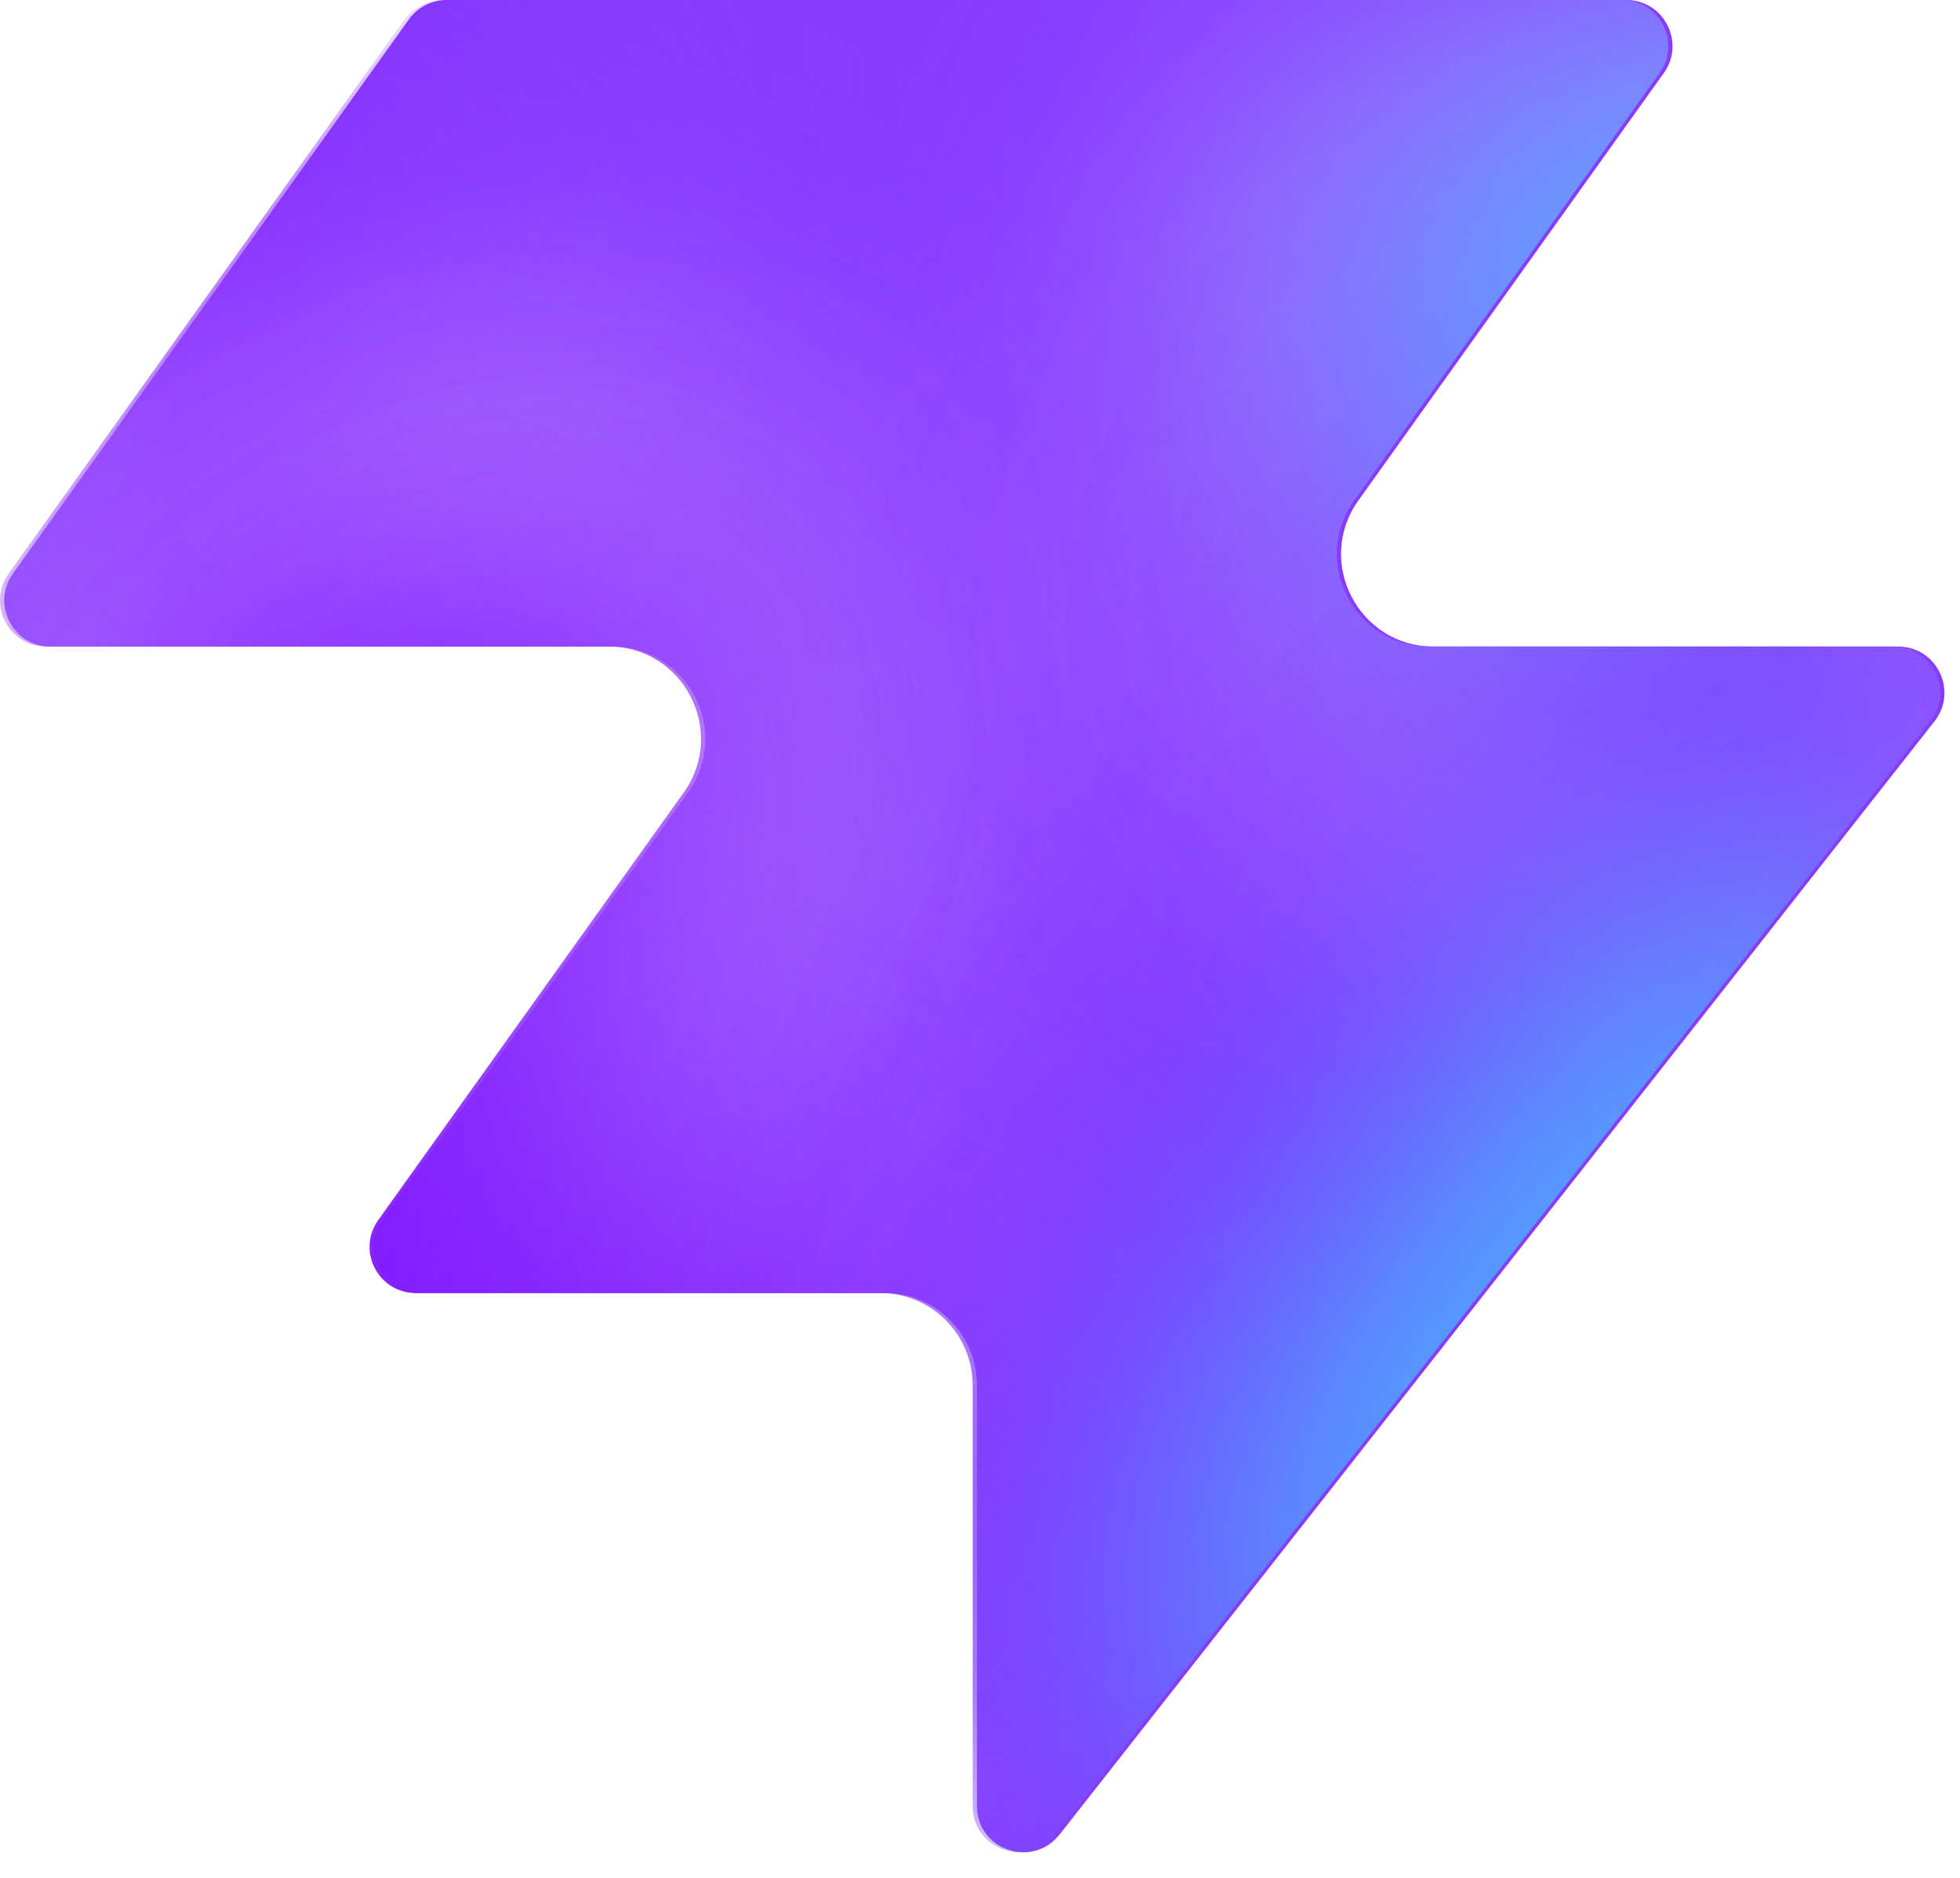
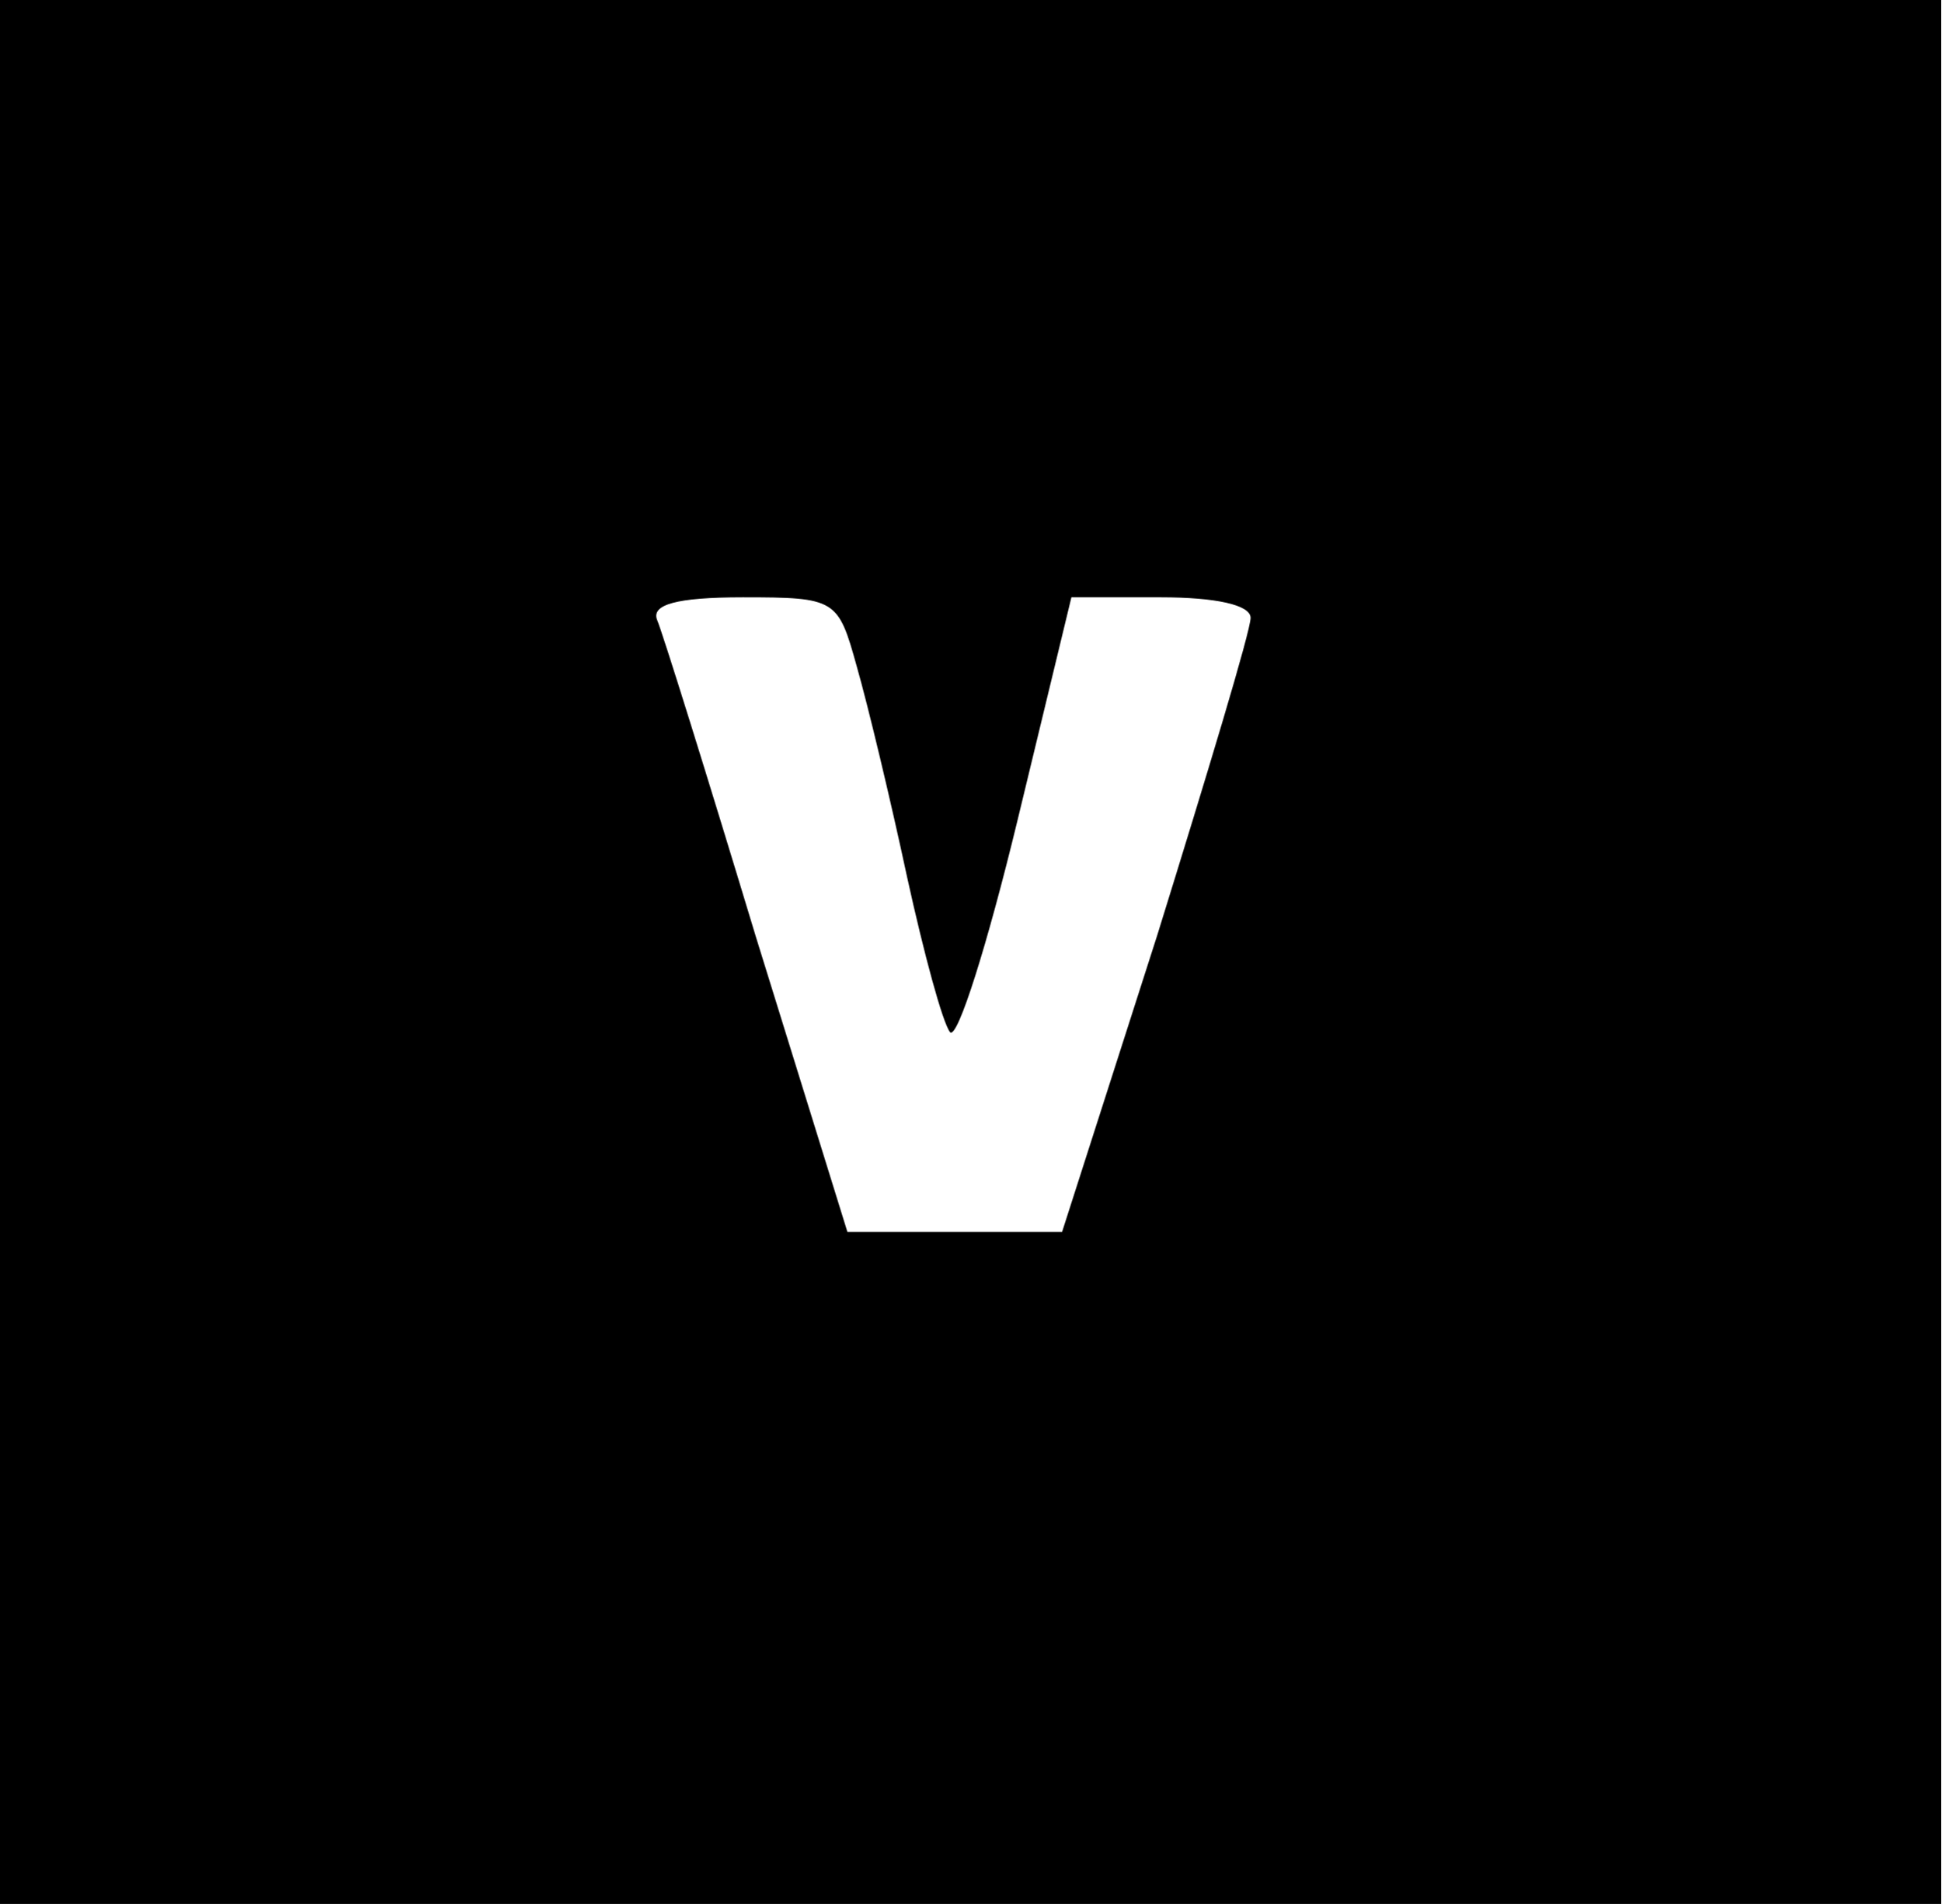
- <svg xmlns="http://www.w3.org/2000/svg" width="48" height="46" fill="none" viewBox="0 0 48 46">
-   <path fill="#863bff" d="M25.946 44.938c-.664.845-2.021.375-2.021-.698V33.937a2.26 2.26 0 0 0-2.262-2.262H10.287c-.92 0-1.456-1.04-.92-1.788l7.48-10.471c1.07-1.497 0-3.578-1.842-3.578H1.237c-.92 0-1.456-1.04-.92-1.788L10.013.474c.214-.297.556-.474.92-.474h28.894c.92 0 1.456 1.04.92 1.788l-7.48 10.471c-1.07 1.498 0 3.579 1.842 3.579h11.377c.943 0 1.473 1.088.89 1.83L25.947 44.94z" style="fill:#863bff;fill:color(display-p3 .525 .23 1);fill-opacity:1" />
-   <mask id="a" width="48" height="46" x="0" y="0" maskUnits="userSpaceOnUse" style="mask-type:alpha">
-     <path fill="#000" d="M25.842 44.938c-.664.844-2.021.375-2.021-.698V33.937a2.26 2.26 0 0 0-2.262-2.262H10.183c-.92 0-1.456-1.04-.92-1.788l7.48-10.471c1.07-1.498 0-3.579-1.842-3.579H1.133c-.92 0-1.456-1.04-.92-1.787L9.91.473c.214-.297.556-.474.92-.474h28.894c.92 0 1.456 1.04.92 1.788l-7.48 10.471c-1.07 1.498 0 3.578 1.842 3.578h11.377c.943 0 1.473 1.088.89 1.832L25.843 44.94z" style="fill:#000;fill-opacity:1" />
-   </mask>
-   <g mask="url(#a)">
-     <g filter="url(#b)">
-       <ellipse cx="5.508" cy="14.704" fill="#ede6ff" rx="5.508" ry="14.704" style="fill:#ede6ff;fill:color(display-p3 .927 .903 1);fill-opacity:1" transform="matrix(.00324 1 1 -.00324 -4.47 31.516)" />
-     </g>
-     <g filter="url(#c)">
-       <ellipse cx="10.399" cy="29.851" fill="#ede6ff" rx="10.399" ry="29.851" style="fill:#ede6ff;fill:color(display-p3 .927 .903 1);fill-opacity:1" transform="matrix(.00324 1 1 -.00324 -39.328 7.883)" />
-     </g>
-     <g filter="url(#d)">
-       <ellipse cx="5.508" cy="30.487" fill="#7e14ff" rx="5.508" ry="30.487" style="fill:#7e14ff;fill:color(display-p3 .492 .077 1);fill-opacity:1" transform="rotate(89.814 -25.913 -14.639)scale(1 -1)" />
-     </g>
-     <g filter="url(#e)">
-       <ellipse cx="5.508" cy="30.599" fill="#7e14ff" rx="5.508" ry="30.599" style="fill:#7e14ff;fill:color(display-p3 .492 .077 1);fill-opacity:1" transform="rotate(89.814 -32.644 -3.334)scale(1 -1)" />
-     </g>
-     <g filter="url(#f)">
-       <ellipse cx="5.508" cy="30.599" fill="#7e14ff" rx="5.508" ry="30.599" style="fill:#7e14ff;fill:color(display-p3 .492 .077 1);fill-opacity:1" transform="matrix(.00324 1 1 -.00324 -34.34 30.47)" />
-     </g>
-     <g filter="url(#g)">
-       <ellipse cx="14.072" cy="22.078" fill="#ede6ff" rx="14.072" ry="22.078" style="fill:#ede6ff;fill:color(display-p3 .927 .903 1);fill-opacity:1" transform="rotate(93.35 24.506 48.493)scale(-1 1)" />
-     </g>
-     <g filter="url(#h)">
-       <ellipse cx="3.47" cy="21.501" fill="#7e14ff" rx="3.47" ry="21.501" style="fill:#7e14ff;fill:color(display-p3 .492 .077 1);fill-opacity:1" transform="rotate(89.009 28.708 47.59)scale(-1 1)" />
-     </g>
-     <g filter="url(#i)">
-       <ellipse cx="3.47" cy="21.501" fill="#7e14ff" rx="3.47" ry="21.501" style="fill:#7e14ff;fill:color(display-p3 .492 .077 1);fill-opacity:1" transform="rotate(89.009 28.708 47.59)scale(-1 1)" />
-     </g>
-     <g filter="url(#j)">
-       <ellipse cx=".387" cy="8.972" fill="#7e14ff" rx="4.407" ry="29.108" style="fill:#7e14ff;fill:color(display-p3 .492 .077 1);fill-opacity:1" transform="rotate(39.51 .387 8.972)" />
-     </g>
-     <g filter="url(#k)">
-       <ellipse cx="47.523" cy="-6.092" fill="#7e14ff" rx="4.407" ry="29.108" style="fill:#7e14ff;fill:color(display-p3 .492 .077 1);fill-opacity:1" transform="rotate(37.892 47.523 -6.092)" />
-     </g>
-     <g filter="url(#l)">
-       <ellipse cx="41.412" cy="6.333" fill="#47bfff" rx="5.971" ry="9.665" style="fill:#47bfff;fill:color(display-p3 .28 .748 1);fill-opacity:1" transform="rotate(37.892 41.412 6.333)" />
-     </g>
-     <g filter="url(#m)">
-       <ellipse cx="-1.879" cy="38.332" fill="#7e14ff" rx="4.407" ry="29.108" style="fill:#7e14ff;fill:color(display-p3 .492 .077 1);fill-opacity:1" transform="rotate(37.892 -1.88 38.332)" />
-     </g>
-     <g filter="url(#n)">
-       <ellipse cx="-1.879" cy="38.332" fill="#7e14ff" rx="4.407" ry="29.108" style="fill:#7e14ff;fill:color(display-p3 .492 .077 1);fill-opacity:1" transform="rotate(37.892 -1.88 38.332)" />
-     </g>
-     <g filter="url(#o)">
-       <ellipse cx="35.651" cy="29.907" fill="#7e14ff" rx="4.407" ry="29.108" style="fill:#7e14ff;fill:color(display-p3 .492 .077 1);fill-opacity:1" transform="rotate(37.892 35.651 29.907)" />
-     </g>
-     <g filter="url(#p)">
-       <ellipse cx="38.418" cy="32.4" fill="#47bfff" rx="5.971" ry="15.297" style="fill:#47bfff;fill:color(display-p3 .28 .748 1);fill-opacity:1" transform="rotate(37.892 38.418 32.4)" />
-     </g>
+ <svg xmlns="http://www.w3.org/2000/svg" version="1.0" width="104pt" height="102pt" viewBox="0 0 104 102" preserveAspectRatio="xMidYMid meet">
+   <g transform="translate(0,102) scale(0.1,-0.1)" fill="#000000" stroke="none">
+     <path d="M0 510 l0 -510 520 0 520 0 0 510 0 510 -520 0 -520 0 0 -510z m459 153 c6 -21 18 -71 27 -113 9 -41 19 -78 23 -83 4 -4 20 47 36 113 l29 120 48 0 c29 0 48 -4 48 -11 0 -7 -23 -83 -50 -170 l-51 -159 -58 0 -57 0 -49 158 c-26 86 -50 163 -53 170 -3 8 10 12 46 12 50 0 51 -1 61 -37z" />
  </g>
-   <defs>
-     <filter id="b" width="60.045" height="41.654" x="-19.77" y="16.149" color-interpolation-filters="sRGB" filterUnits="userSpaceOnUse">
-       <feFlood flood-opacity="0" result="BackgroundImageFix" />
-       <feBlend in="SourceGraphic" in2="BackgroundImageFix" result="shape" />
-       <feGaussianBlur result="effect1_foregroundBlur_2002_17158" stdDeviation="7.659" />
-     </filter>
-     <filter id="c" width="90.34" height="51.437" x="-54.613" y="-7.533" color-interpolation-filters="sRGB" filterUnits="userSpaceOnUse">
-       <feFlood flood-opacity="0" result="BackgroundImageFix" />
-       <feBlend in="SourceGraphic" in2="BackgroundImageFix" result="shape" />
-       <feGaussianBlur result="effect1_foregroundBlur_2002_17158" stdDeviation="7.659" />
-     </filter>
-     <filter id="d" width="79.355" height="29.4" x="-49.64" y="2.03" color-interpolation-filters="sRGB" filterUnits="userSpaceOnUse">
-       <feFlood flood-opacity="0" result="BackgroundImageFix" />
-       <feBlend in="SourceGraphic" in2="BackgroundImageFix" result="shape" />
-       <feGaussianBlur result="effect1_foregroundBlur_2002_17158" stdDeviation="4.596" />
-     </filter>
-     <filter id="e" width="79.579" height="29.4" x="-45.045" y="20.029" color-interpolation-filters="sRGB" filterUnits="userSpaceOnUse">
-       <feFlood flood-opacity="0" result="BackgroundImageFix" />
-       <feBlend in="SourceGraphic" in2="BackgroundImageFix" result="shape" />
-       <feGaussianBlur result="effect1_foregroundBlur_2002_17158" stdDeviation="4.596" />
-     </filter>
-     <filter id="f" width="79.579" height="29.4" x="-43.513" y="21.178" color-interpolation-filters="sRGB" filterUnits="userSpaceOnUse">
-       <feFlood flood-opacity="0" result="BackgroundImageFix" />
-       <feBlend in="SourceGraphic" in2="BackgroundImageFix" result="shape" />
-       <feGaussianBlur result="effect1_foregroundBlur_2002_17158" stdDeviation="4.596" />
-     </filter>
-     <filter id="g" width="74.749" height="58.852" x="15.756" y="-17.901" color-interpolation-filters="sRGB" filterUnits="userSpaceOnUse">
-       <feFlood flood-opacity="0" result="BackgroundImageFix" />
-       <feBlend in="SourceGraphic" in2="BackgroundImageFix" result="shape" />
-       <feGaussianBlur result="effect1_foregroundBlur_2002_17158" stdDeviation="7.659" />
-     </filter>
-     <filter id="h" width="61.377" height="25.362" x="23.548" y="2.284" color-interpolation-filters="sRGB" filterUnits="userSpaceOnUse">
-       <feFlood flood-opacity="0" result="BackgroundImageFix" />
-       <feBlend in="SourceGraphic" in2="BackgroundImageFix" result="shape" />
-       <feGaussianBlur result="effect1_foregroundBlur_2002_17158" stdDeviation="4.596" />
-     </filter>
-     <filter id="i" width="61.377" height="25.362" x="23.548" y="2.284" color-interpolation-filters="sRGB" filterUnits="userSpaceOnUse">
-       <feFlood flood-opacity="0" result="BackgroundImageFix" />
-       <feBlend in="SourceGraphic" in2="BackgroundImageFix" result="shape" />
-       <feGaussianBlur result="effect1_foregroundBlur_2002_17158" stdDeviation="4.596" />
-     </filter>
-     <filter id="j" width="56.045" height="63.649" x="-27.636" y="-22.853" color-interpolation-filters="sRGB" filterUnits="userSpaceOnUse">
-       <feFlood flood-opacity="0" result="BackgroundImageFix" />
-       <feBlend in="SourceGraphic" in2="BackgroundImageFix" result="shape" />
-       <feGaussianBlur result="effect1_foregroundBlur_2002_17158" stdDeviation="4.596" />
-     </filter>
-     <filter id="k" width="54.814" height="64.646" x="20.116" y="-38.415" color-interpolation-filters="sRGB" filterUnits="userSpaceOnUse">
-       <feFlood flood-opacity="0" result="BackgroundImageFix" />
-       <feBlend in="SourceGraphic" in2="BackgroundImageFix" result="shape" />
-       <feGaussianBlur result="effect1_foregroundBlur_2002_17158" stdDeviation="4.596" />
-     </filter>
-     <filter id="l" width="33.541" height="35.313" x="24.641" y="-11.323" color-interpolation-filters="sRGB" filterUnits="userSpaceOnUse">
-       <feFlood flood-opacity="0" result="BackgroundImageFix" />
-       <feBlend in="SourceGraphic" in2="BackgroundImageFix" result="shape" />
-       <feGaussianBlur result="effect1_foregroundBlur_2002_17158" stdDeviation="4.596" />
-     </filter>
-     <filter id="m" width="54.814" height="64.646" x="-29.286" y="6.009" color-interpolation-filters="sRGB" filterUnits="userSpaceOnUse">
-       <feFlood flood-opacity="0" result="BackgroundImageFix" />
-       <feBlend in="SourceGraphic" in2="BackgroundImageFix" result="shape" />
-       <feGaussianBlur result="effect1_foregroundBlur_2002_17158" stdDeviation="4.596" />
-     </filter>
-     <filter id="n" width="54.814" height="64.646" x="-29.286" y="6.009" color-interpolation-filters="sRGB" filterUnits="userSpaceOnUse">
-       <feFlood flood-opacity="0" result="BackgroundImageFix" />
-       <feBlend in="SourceGraphic" in2="BackgroundImageFix" result="shape" />
-       <feGaussianBlur result="effect1_foregroundBlur_2002_17158" stdDeviation="4.596" />
-     </filter>
-     <filter id="o" width="54.814" height="64.646" x="8.244" y="-2.416" color-interpolation-filters="sRGB" filterUnits="userSpaceOnUse">
-       <feFlood flood-opacity="0" result="BackgroundImageFix" />
-       <feBlend in="SourceGraphic" in2="BackgroundImageFix" result="shape" />
-       <feGaussianBlur result="effect1_foregroundBlur_2002_17158" stdDeviation="4.596" />
-     </filter>
-     <filter id="p" width="39.409" height="43.623" x="18.713" y="10.588" color-interpolation-filters="sRGB" filterUnits="userSpaceOnUse">
-       <feFlood flood-opacity="0" result="BackgroundImageFix" />
-       <feBlend in="SourceGraphic" in2="BackgroundImageFix" result="shape" />
-       <feGaussianBlur result="effect1_foregroundBlur_2002_17158" stdDeviation="4.596" />
-     </filter>
-   </defs>
</svg>
